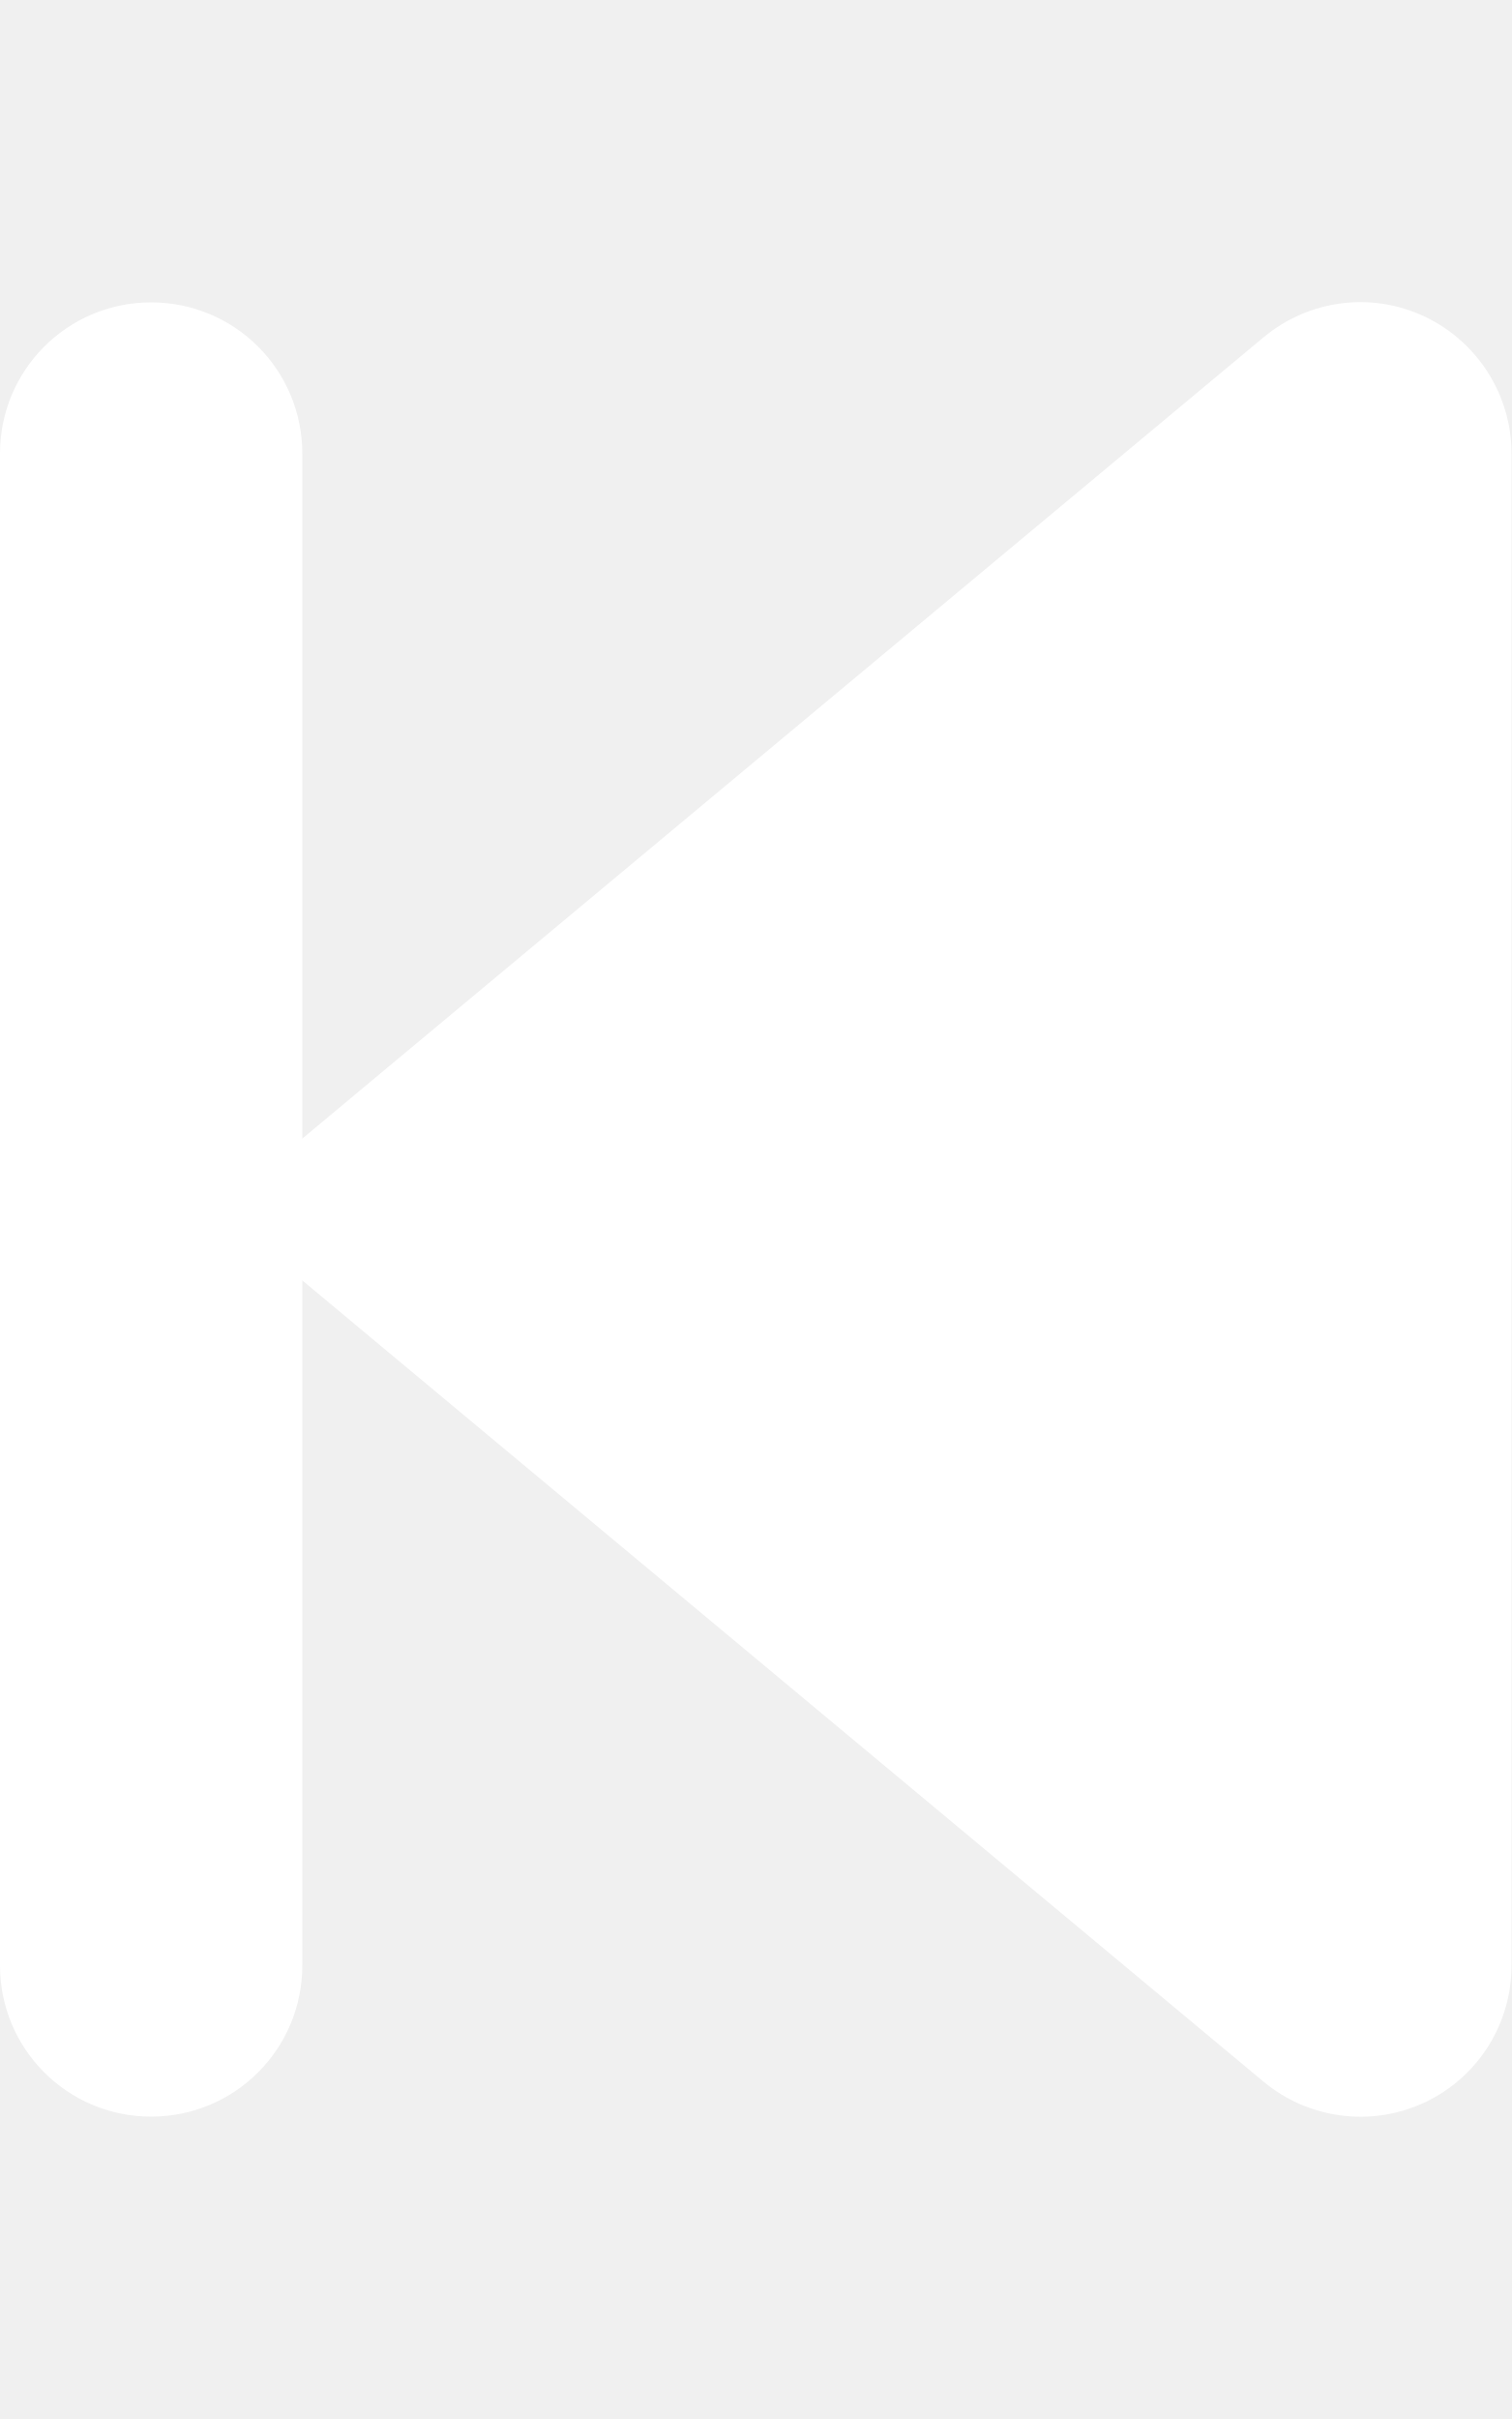
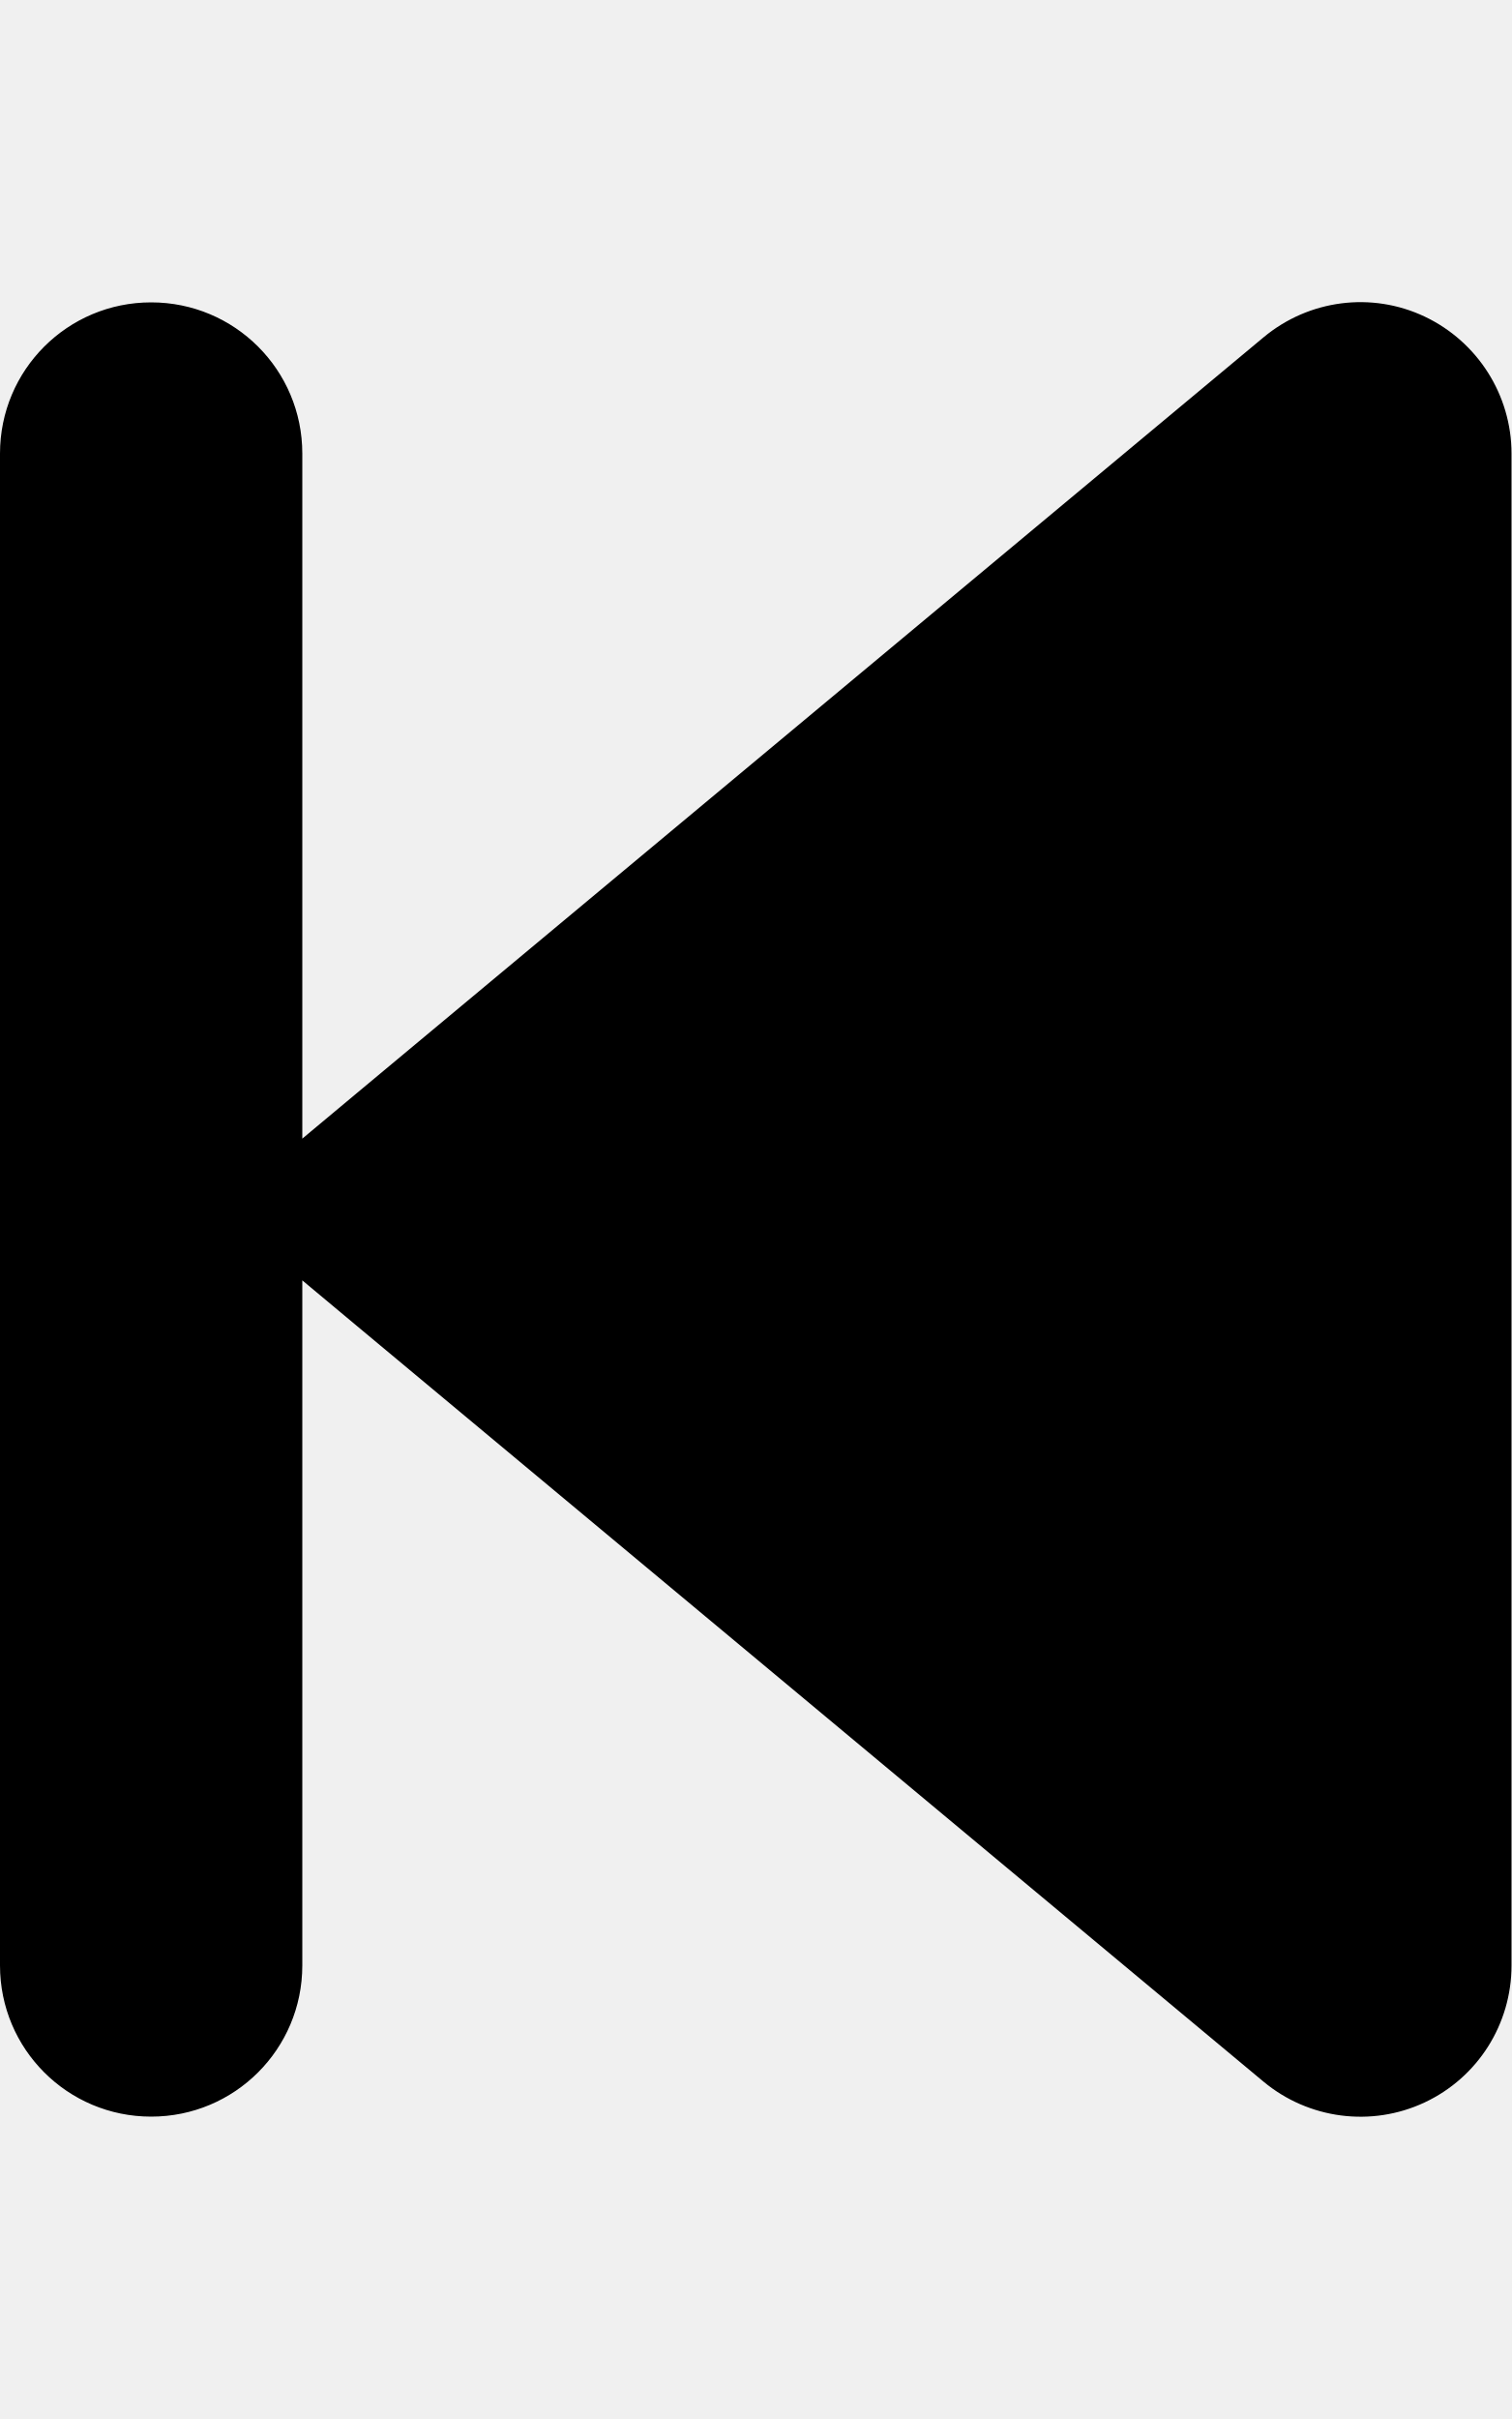
<svg xmlns="http://www.w3.org/2000/svg" viewBox="0 0 320 512">
-   <path d="M267.5 440.6c9.5 7.9 22.8 9.7 34.1 4.4s18.4-16.6 18.4-29l0-320c0-12.4-7.2-23.7-18.4-29s-24.5-3.6-34.1 4.4l-192 160L64 241 64 96c0-17.7-14.3-32-32-32S0 78.3 0 96L0 416c0 17.7 14.3 32 32 32s32-14.3 32-32l0-145 11.5 9.6 192 160z" fill="white" />
+   <path d="M267.5 440.6c9.5 7.9 22.8 9.7 34.1 4.4s18.4-16.6 18.4-29l0-320c0-12.4-7.2-23.7-18.4-29s-24.5-3.6-34.1 4.4l-192 160L64 241 64 96c0-17.7-14.3-32-32-32S0 78.3 0 96L0 416c0 17.7 14.3 32 32 32s32-14.3 32-32l0-145 11.5 9.6 192 160z" />
</svg>
